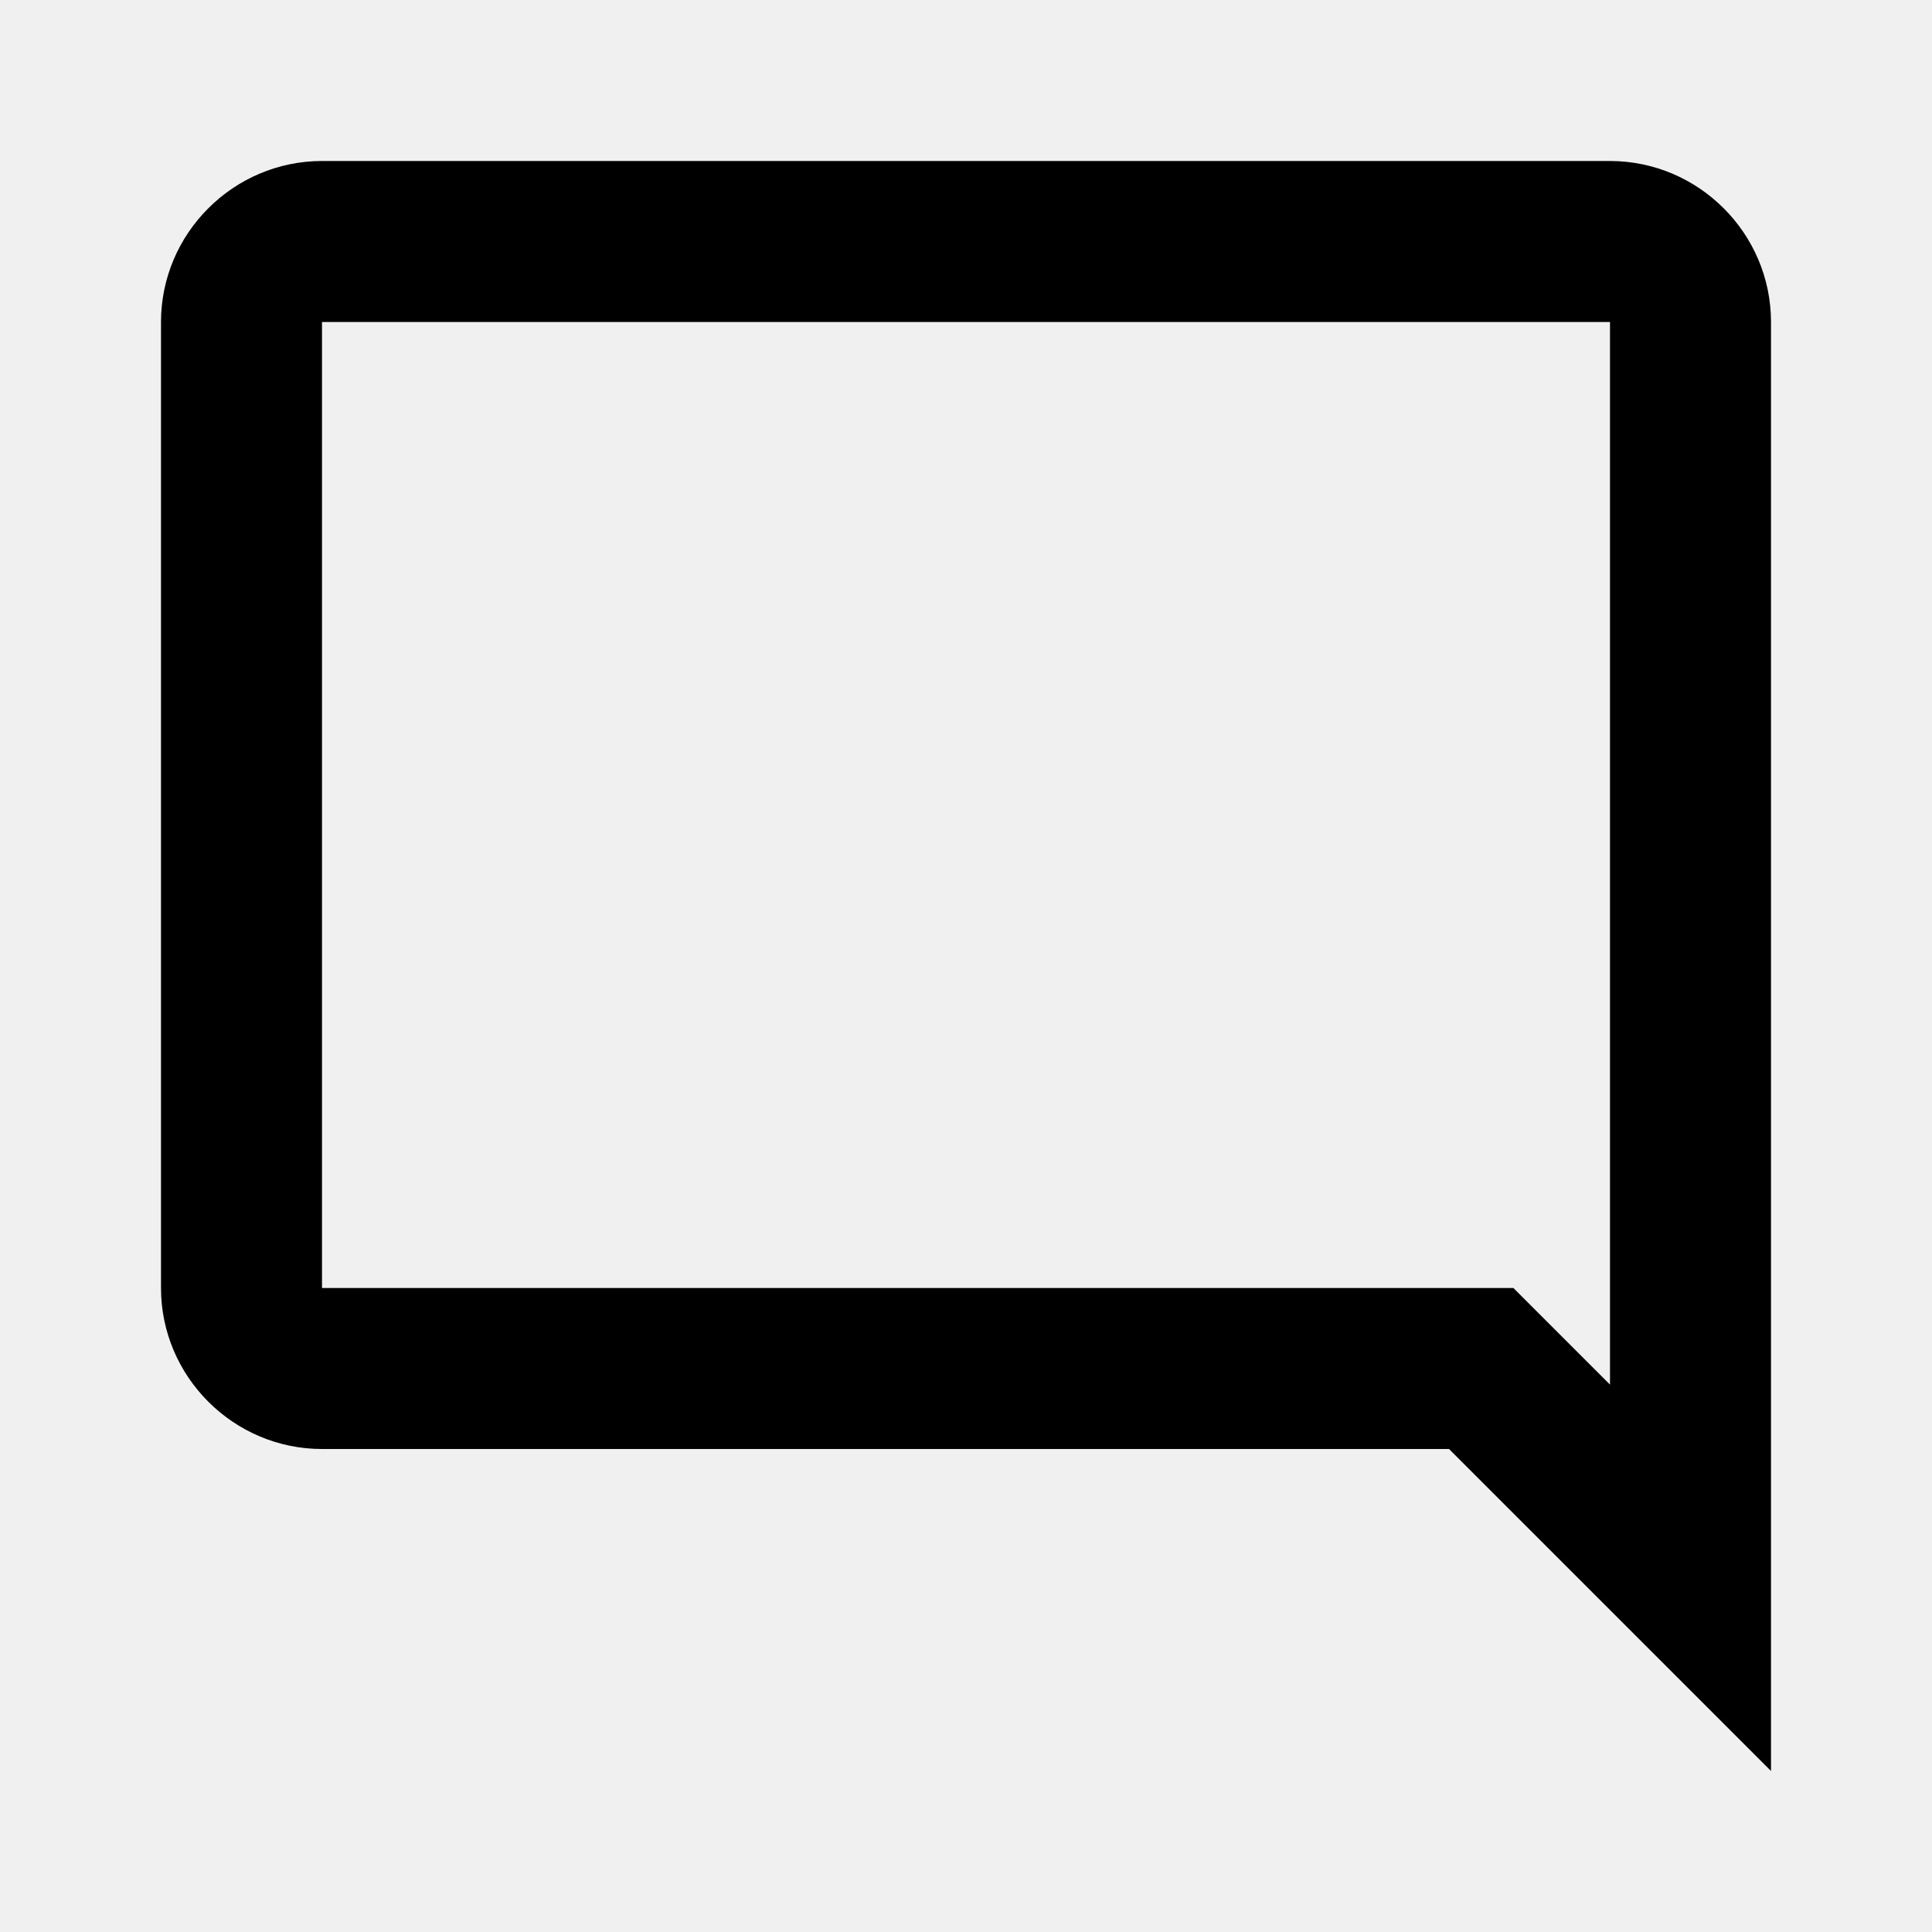
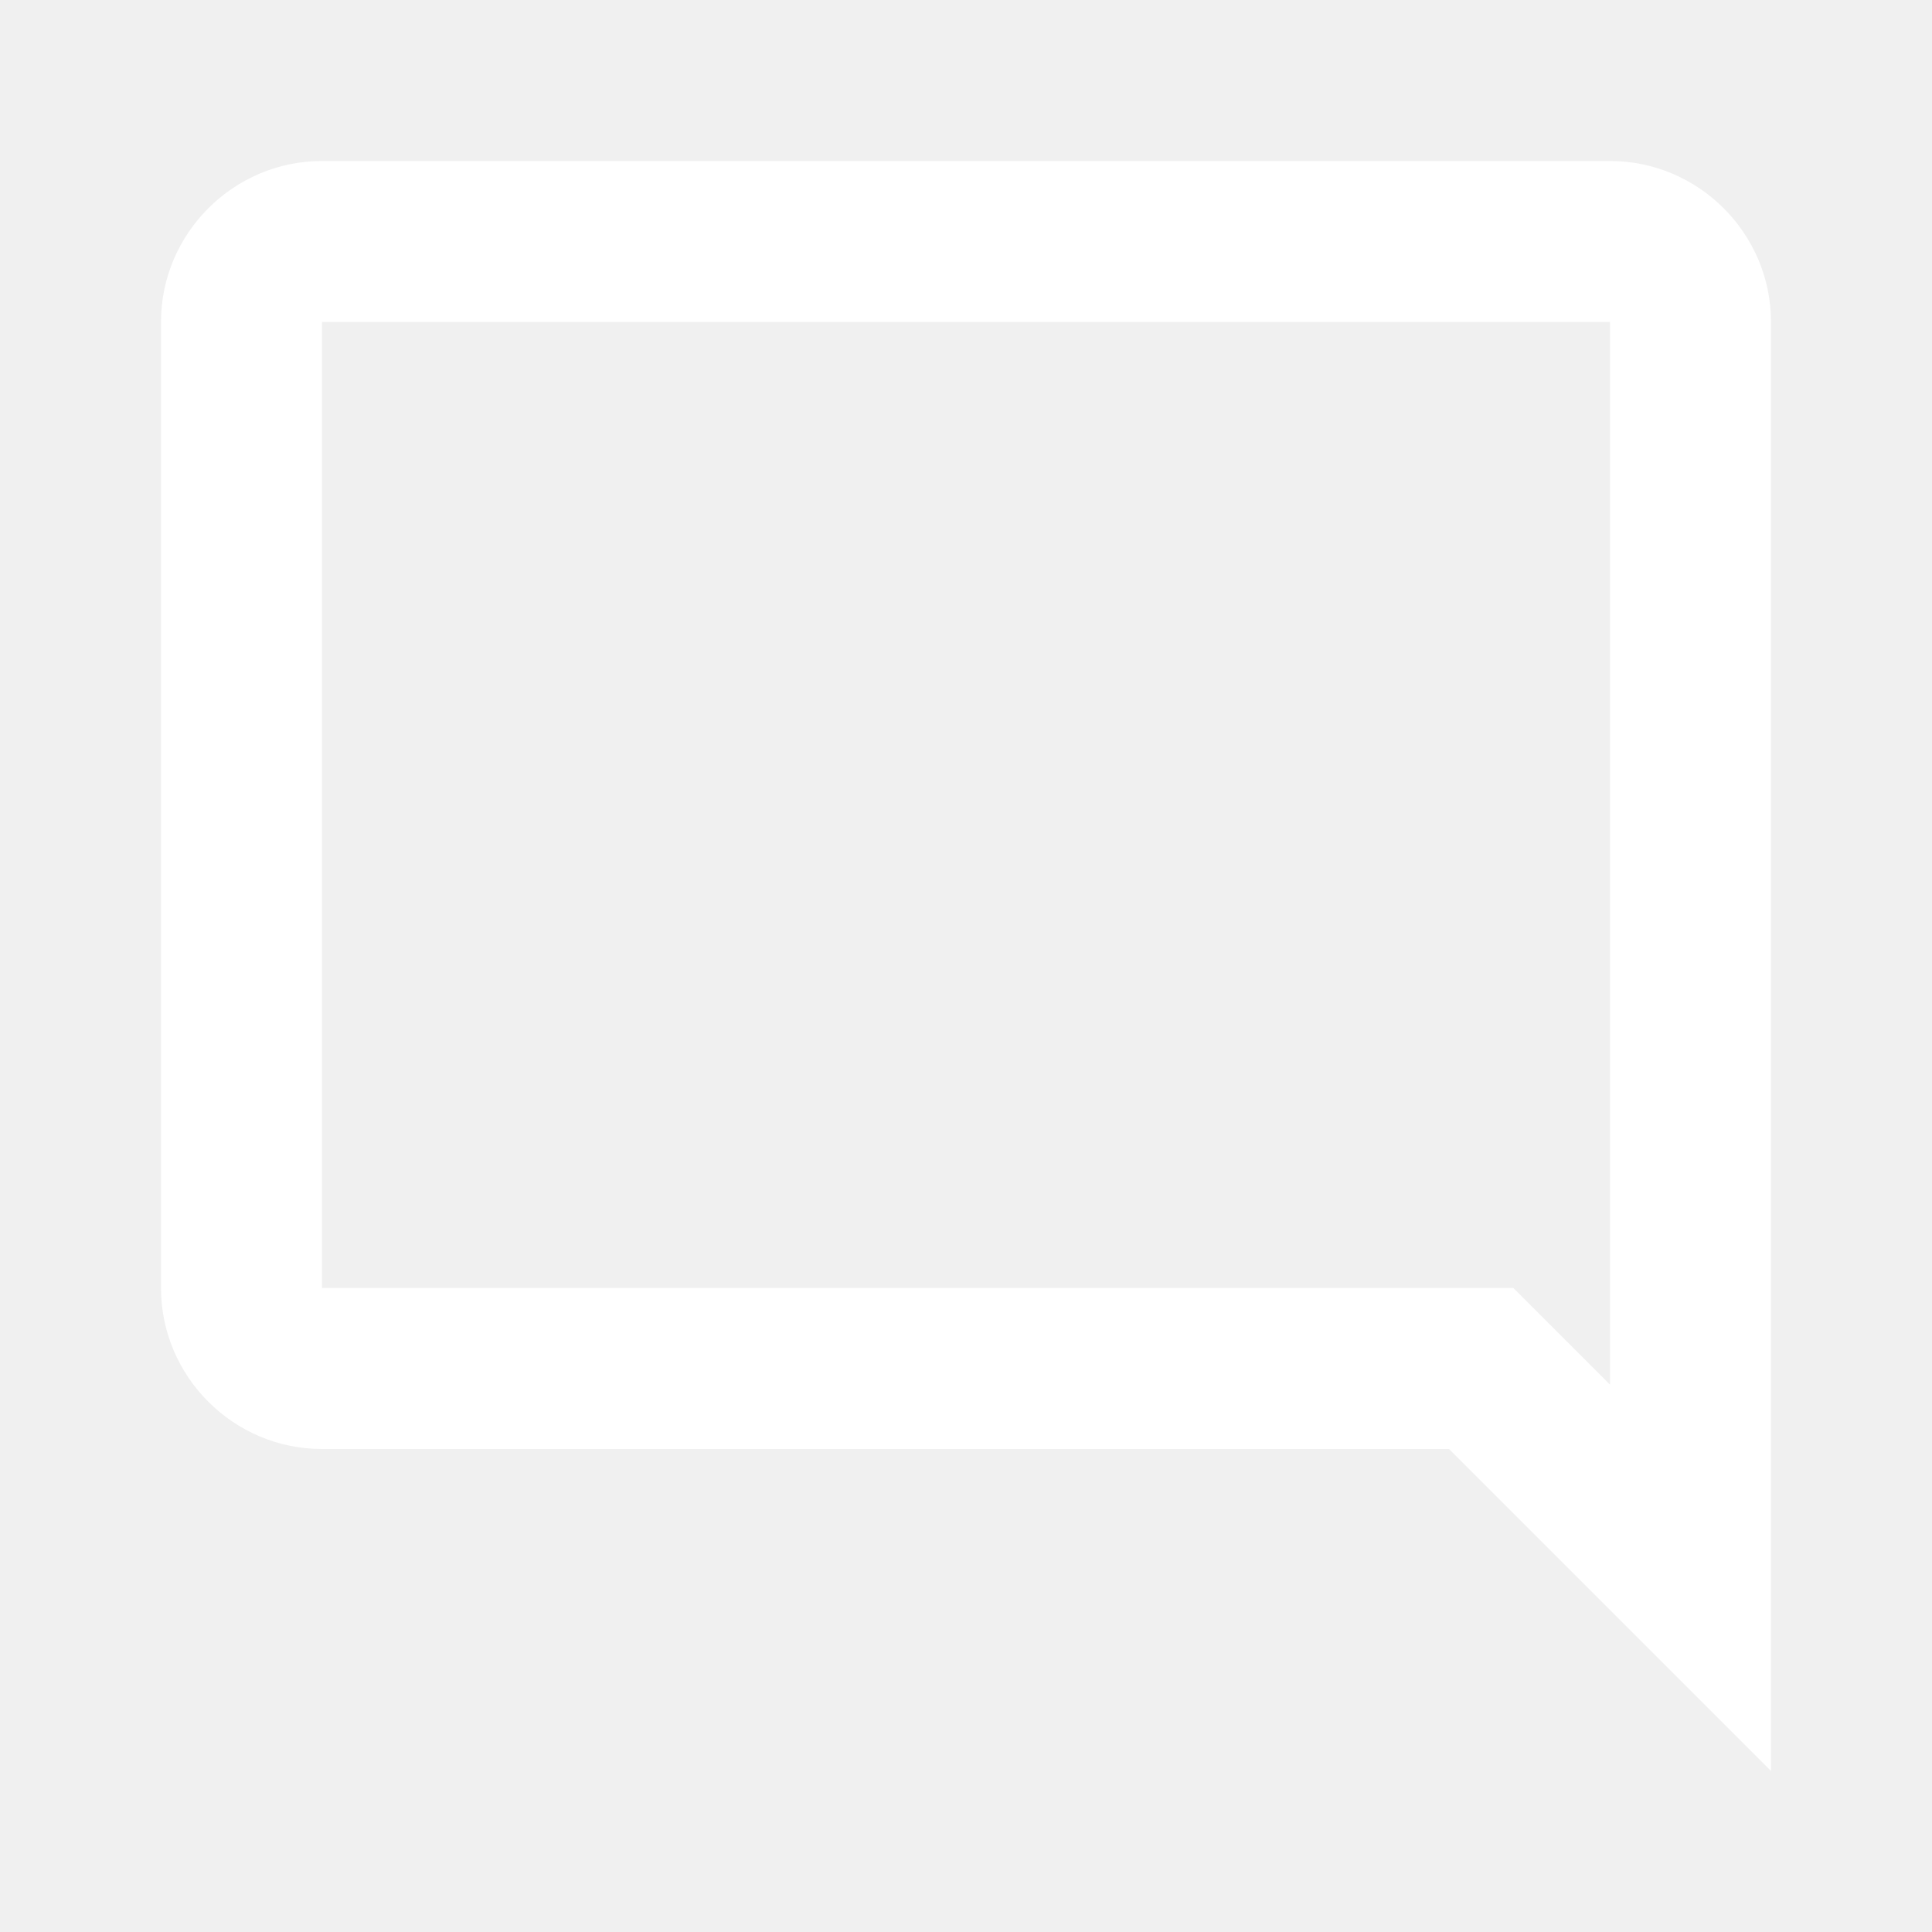
- <svg xmlns="http://www.w3.org/2000/svg" version="1.1" width="24" height="24" viewBox="0 0 24 24">
+ <svg xmlns="http://www.w3.org/2000/svg" version="1.1" width="24" height="24" viewBox="0 0 24 24" fill="#FFFFFF">
  <path d="M20 2H4C2.9 2 2 2.9 2 4V16C2 17.1 2.9 18 4 18H18L22 22V4C22 2.9 21.1 2 20 2M20 17.2L18.8 16H4V4H20V17.2Z" />
</svg>
